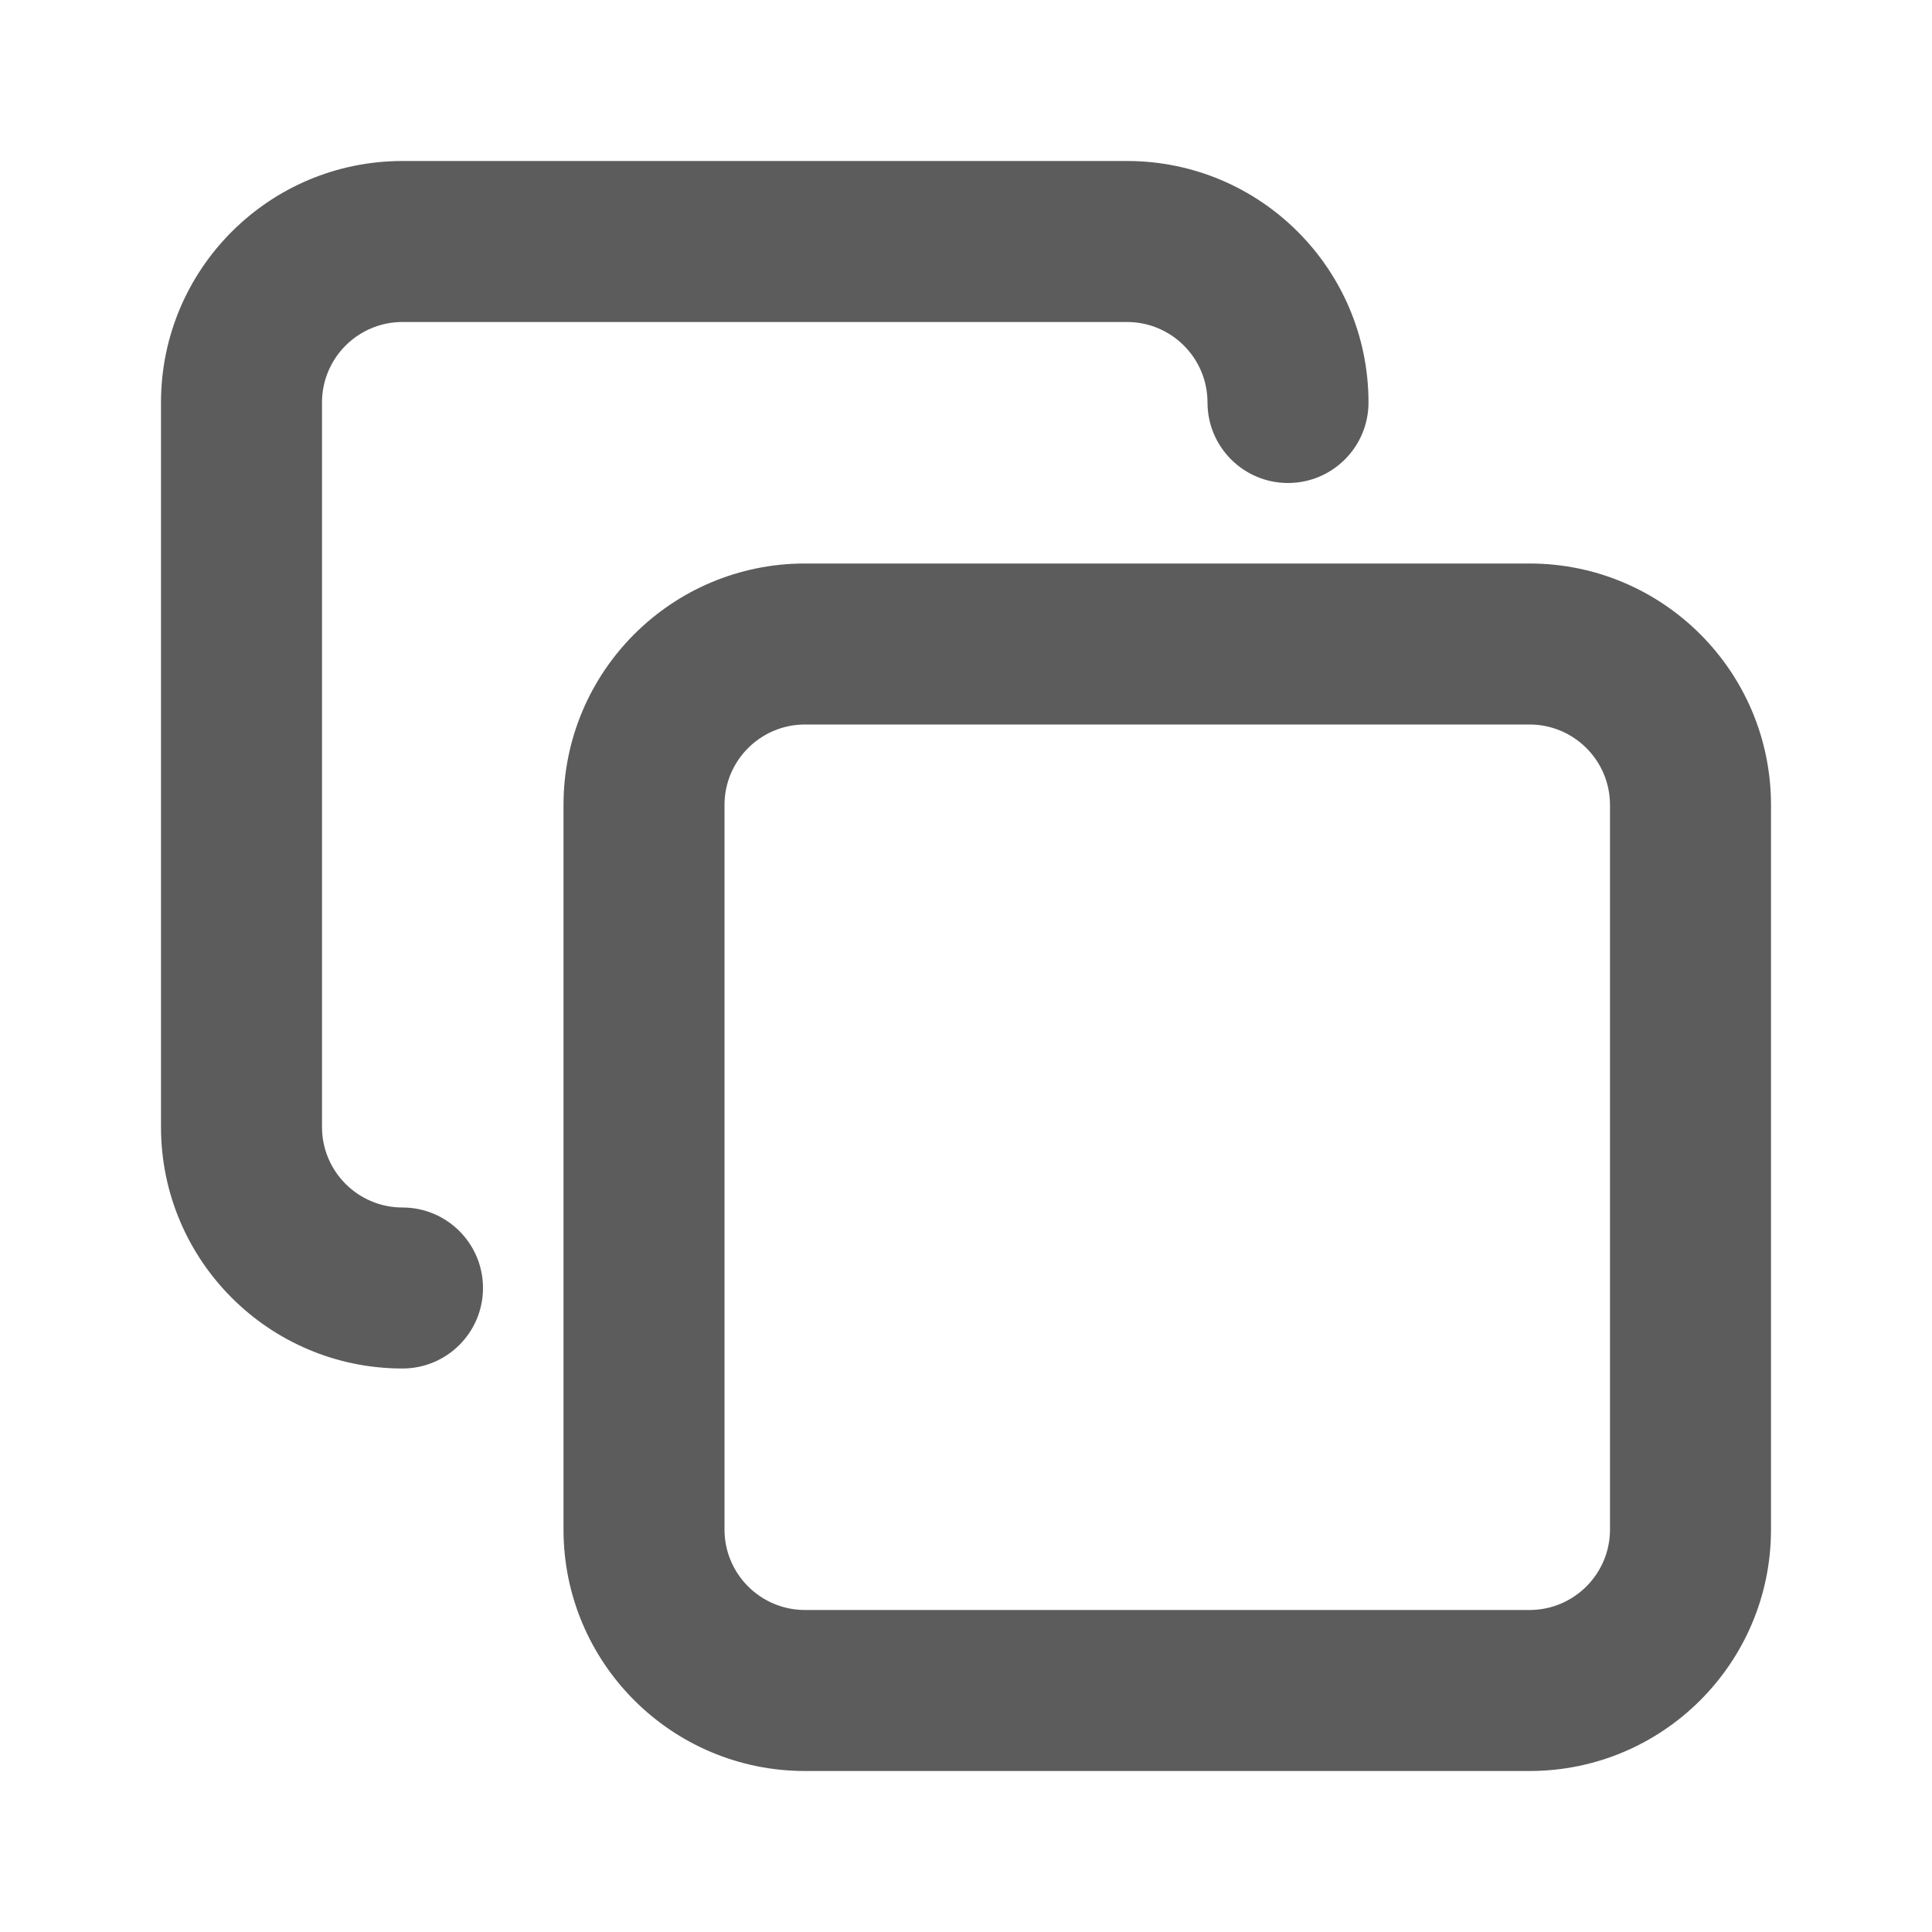
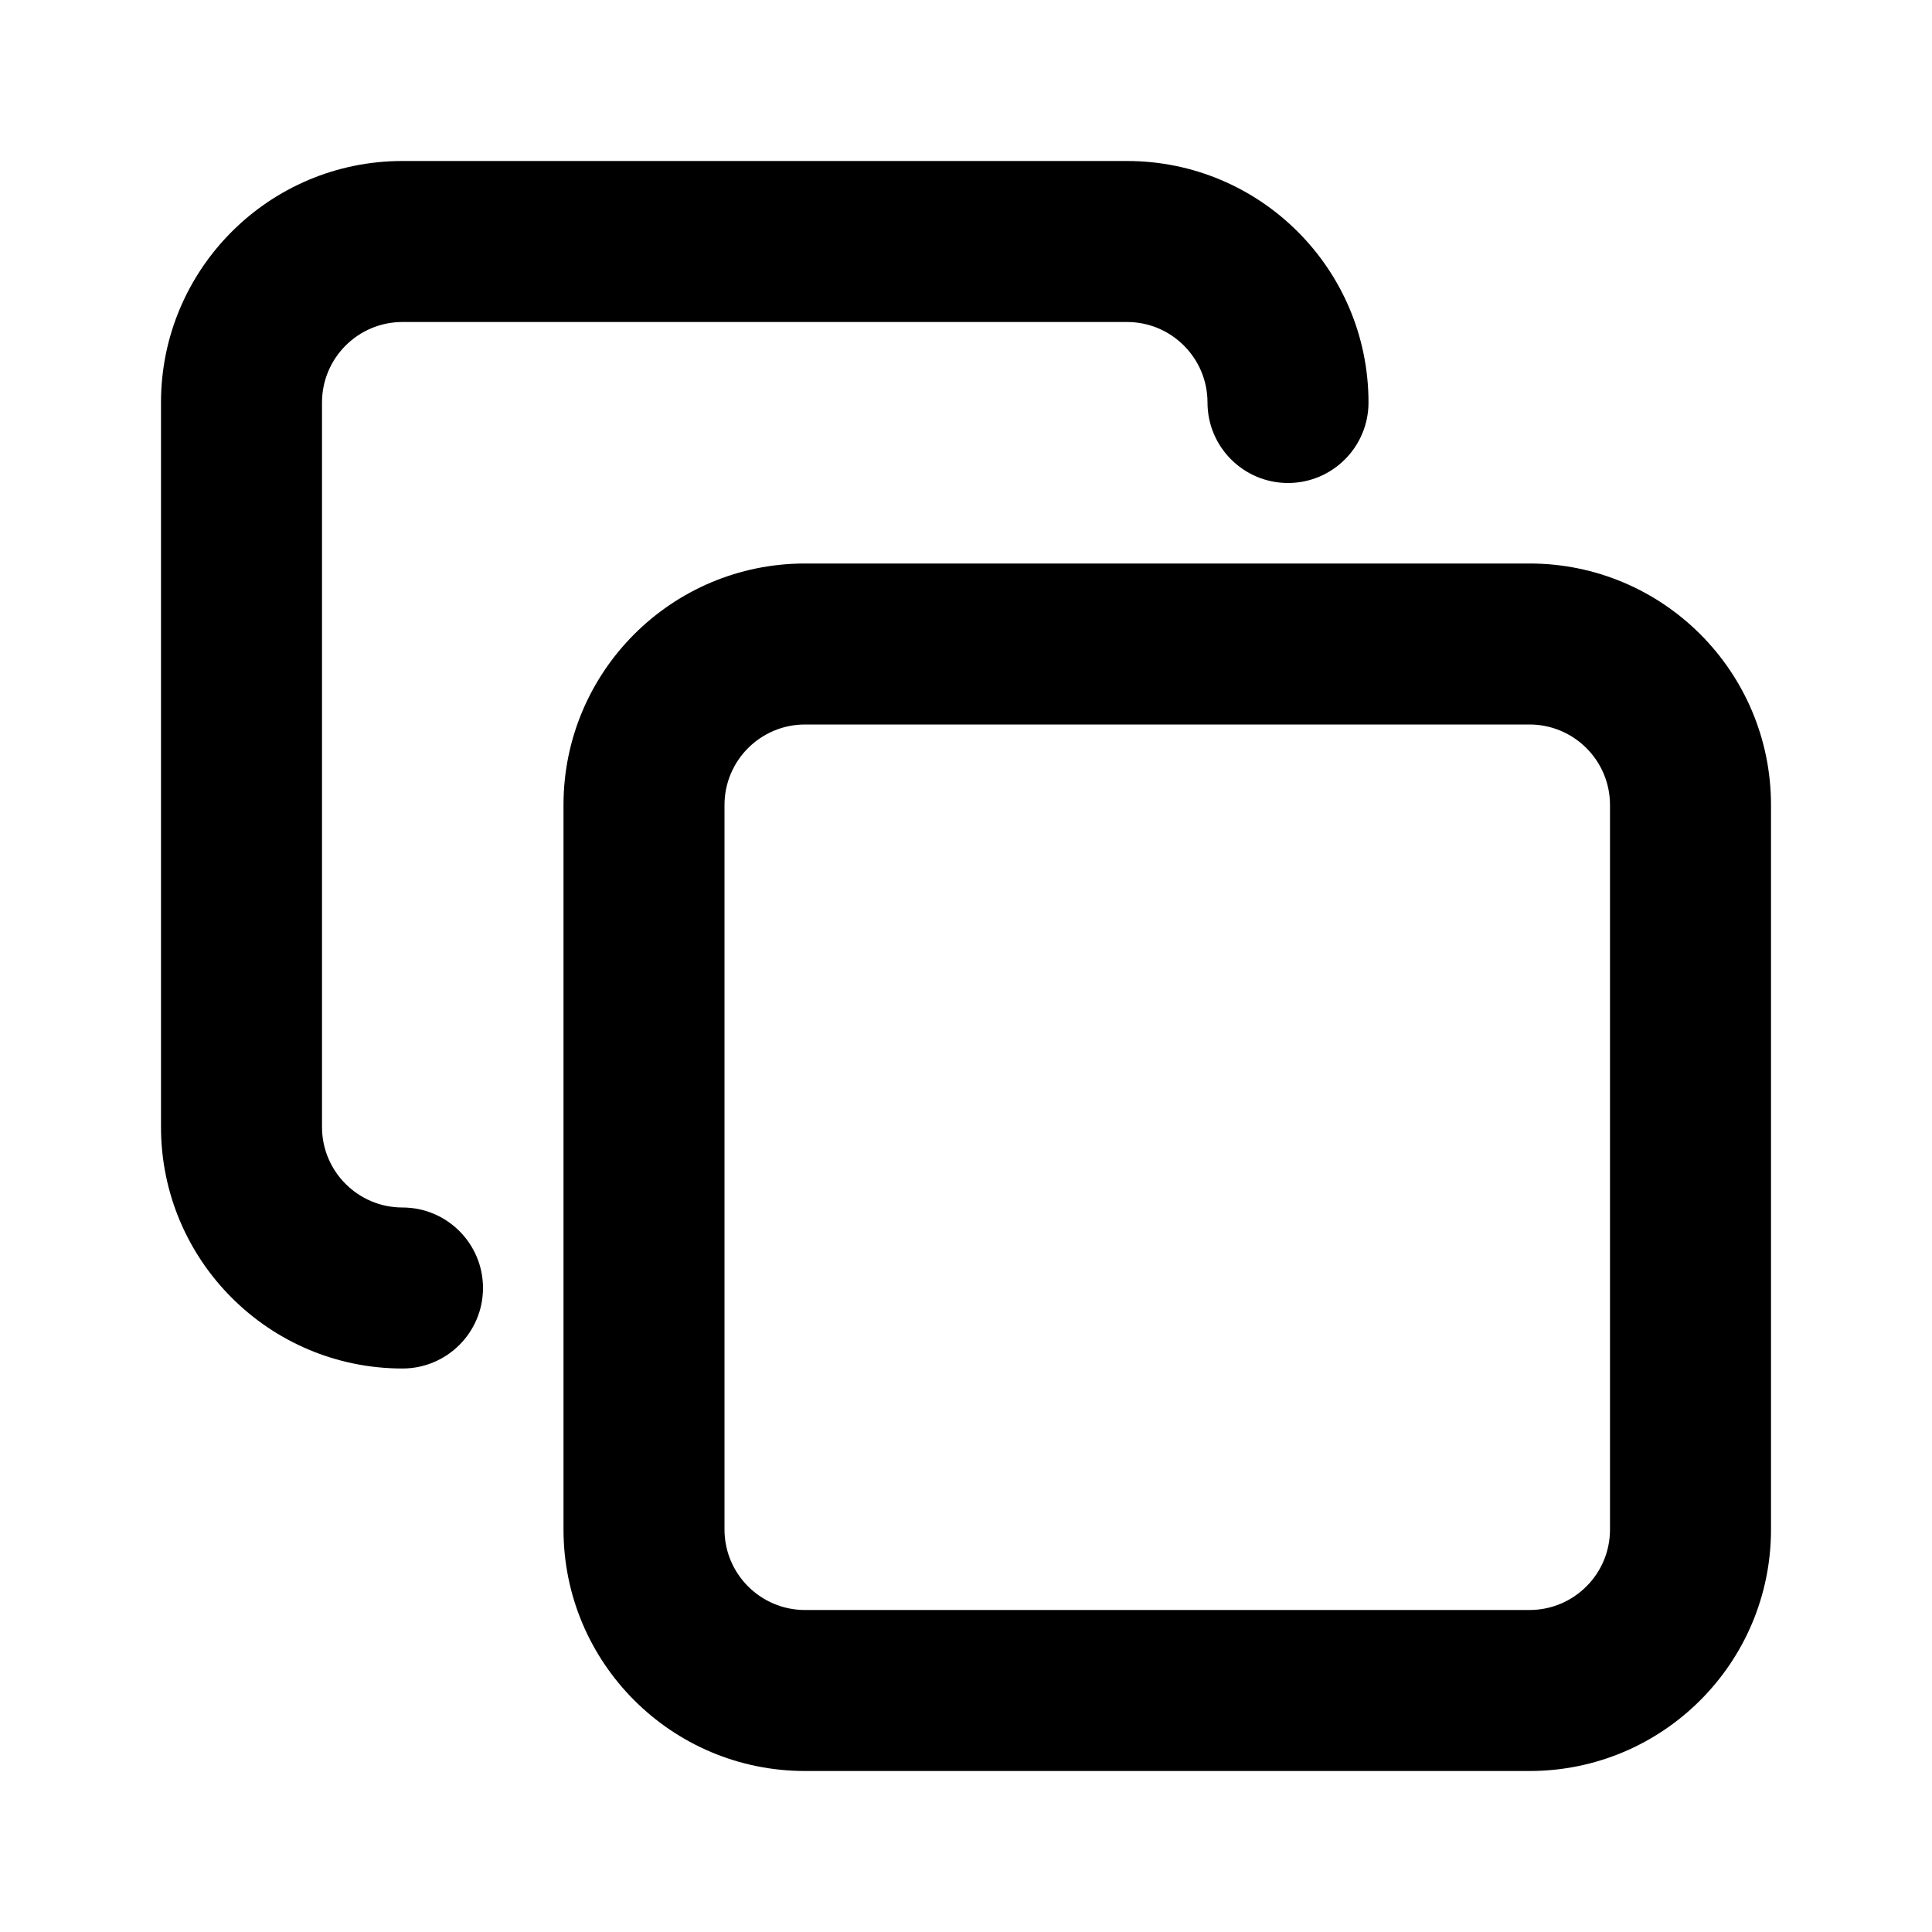
- <svg xmlns="http://www.w3.org/2000/svg" width="24" height="24" viewBox="0 0 24 24" fill="none">
-   <path fill-rule="evenodd" clip-rule="evenodd" d="M10 9C9.448 9 9 9.448 9 10V19C9 19.552 9.448 20 10 20H19C19.552 20 20 19.552 20 19V10C20 9.448 19.552 9 19 9H10ZM7 10C7 8.343 8.343 7 10 7H19C20.657 7 22 8.343 22 10V19C22 20.657 20.657 22 19 22H10C8.343 22 7 20.657 7 19V10Z" fill="#5C5C5C" />
-   <path fill-rule="evenodd" clip-rule="evenodd" d="M5 4C4.448 4 4 4.448 4 5V14C4 14.552 4.448 15 5 15C5.552 15 6 15.448 6 16C6 16.552 5.552 17 5 17C3.343 17 2 15.657 2 14V5C2 3.343 3.343 2 5 2H14C15.657 2 17 3.343 17 5C17 5.552 16.552 6 16 6C15.448 6 15 5.552 15 5C15 4.448 14.552 4 14 4H5Z" fill="#5C5C5C" />
+ <svg xmlns="http://www.w3.org/2000/svg" width="24" height="24" viewBox="0 0 24 24">
+   <path fill-rule="evenodd" clip-rule="evenodd" d="M10 9C9.448 9 9 9.448 9 10V19C9 19.552 9.448 20 10 20H19C19.552 20 20 19.552 20 19V10C20 9.448 19.552 9 19 9H10ZM7 10C7 8.343 8.343 7 10 7H19C20.657 7 22 8.343 22 10V19C22 20.657 20.657 22 19 22H10C8.343 22 7 20.657 7 19V10Z" />
+   <path fill-rule="evenodd" clip-rule="evenodd" d="M5 4C4.448 4 4 4.448 4 5V14C4 14.552 4.448 15 5 15C5.552 15 6 15.448 6 16C6 16.552 5.552 17 5 17C3.343 17 2 15.657 2 14V5C2 3.343 3.343 2 5 2H14C15.657 2 17 3.343 17 5C17 5.552 16.552 6 16 6C15.448 6 15 5.552 15 5C15 4.448 14.552 4 14 4H5Z" />
</svg>
